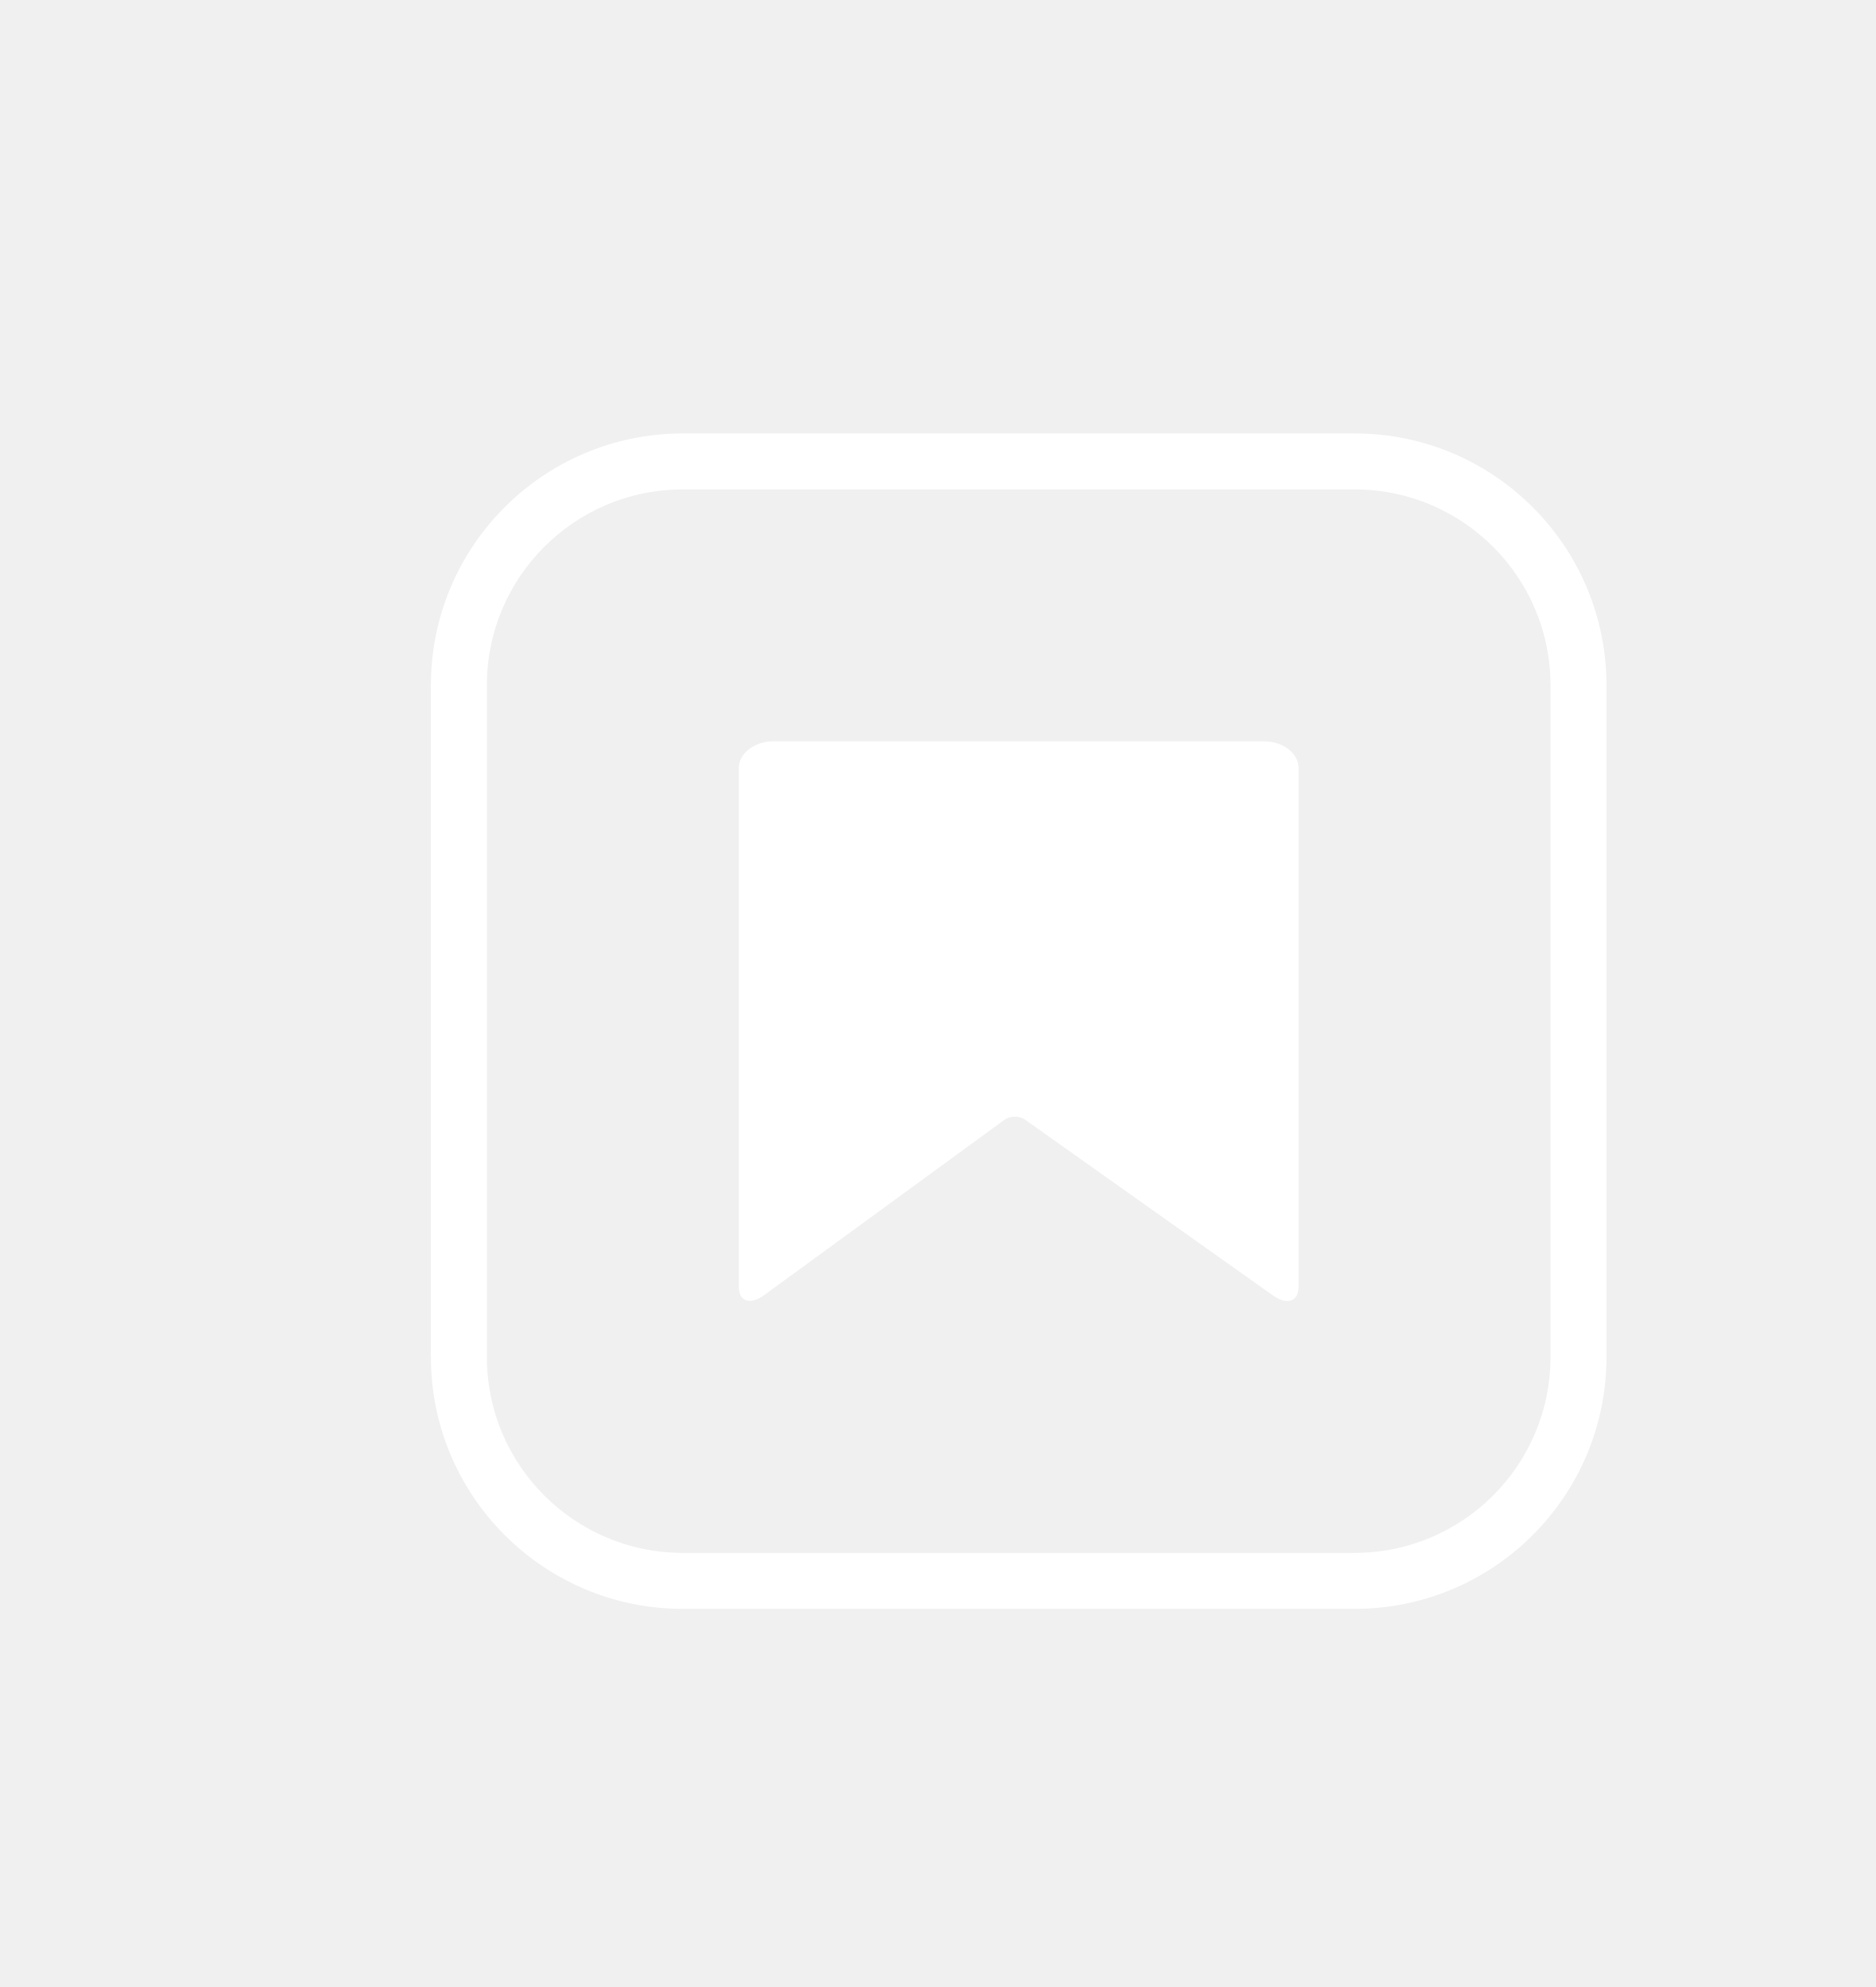
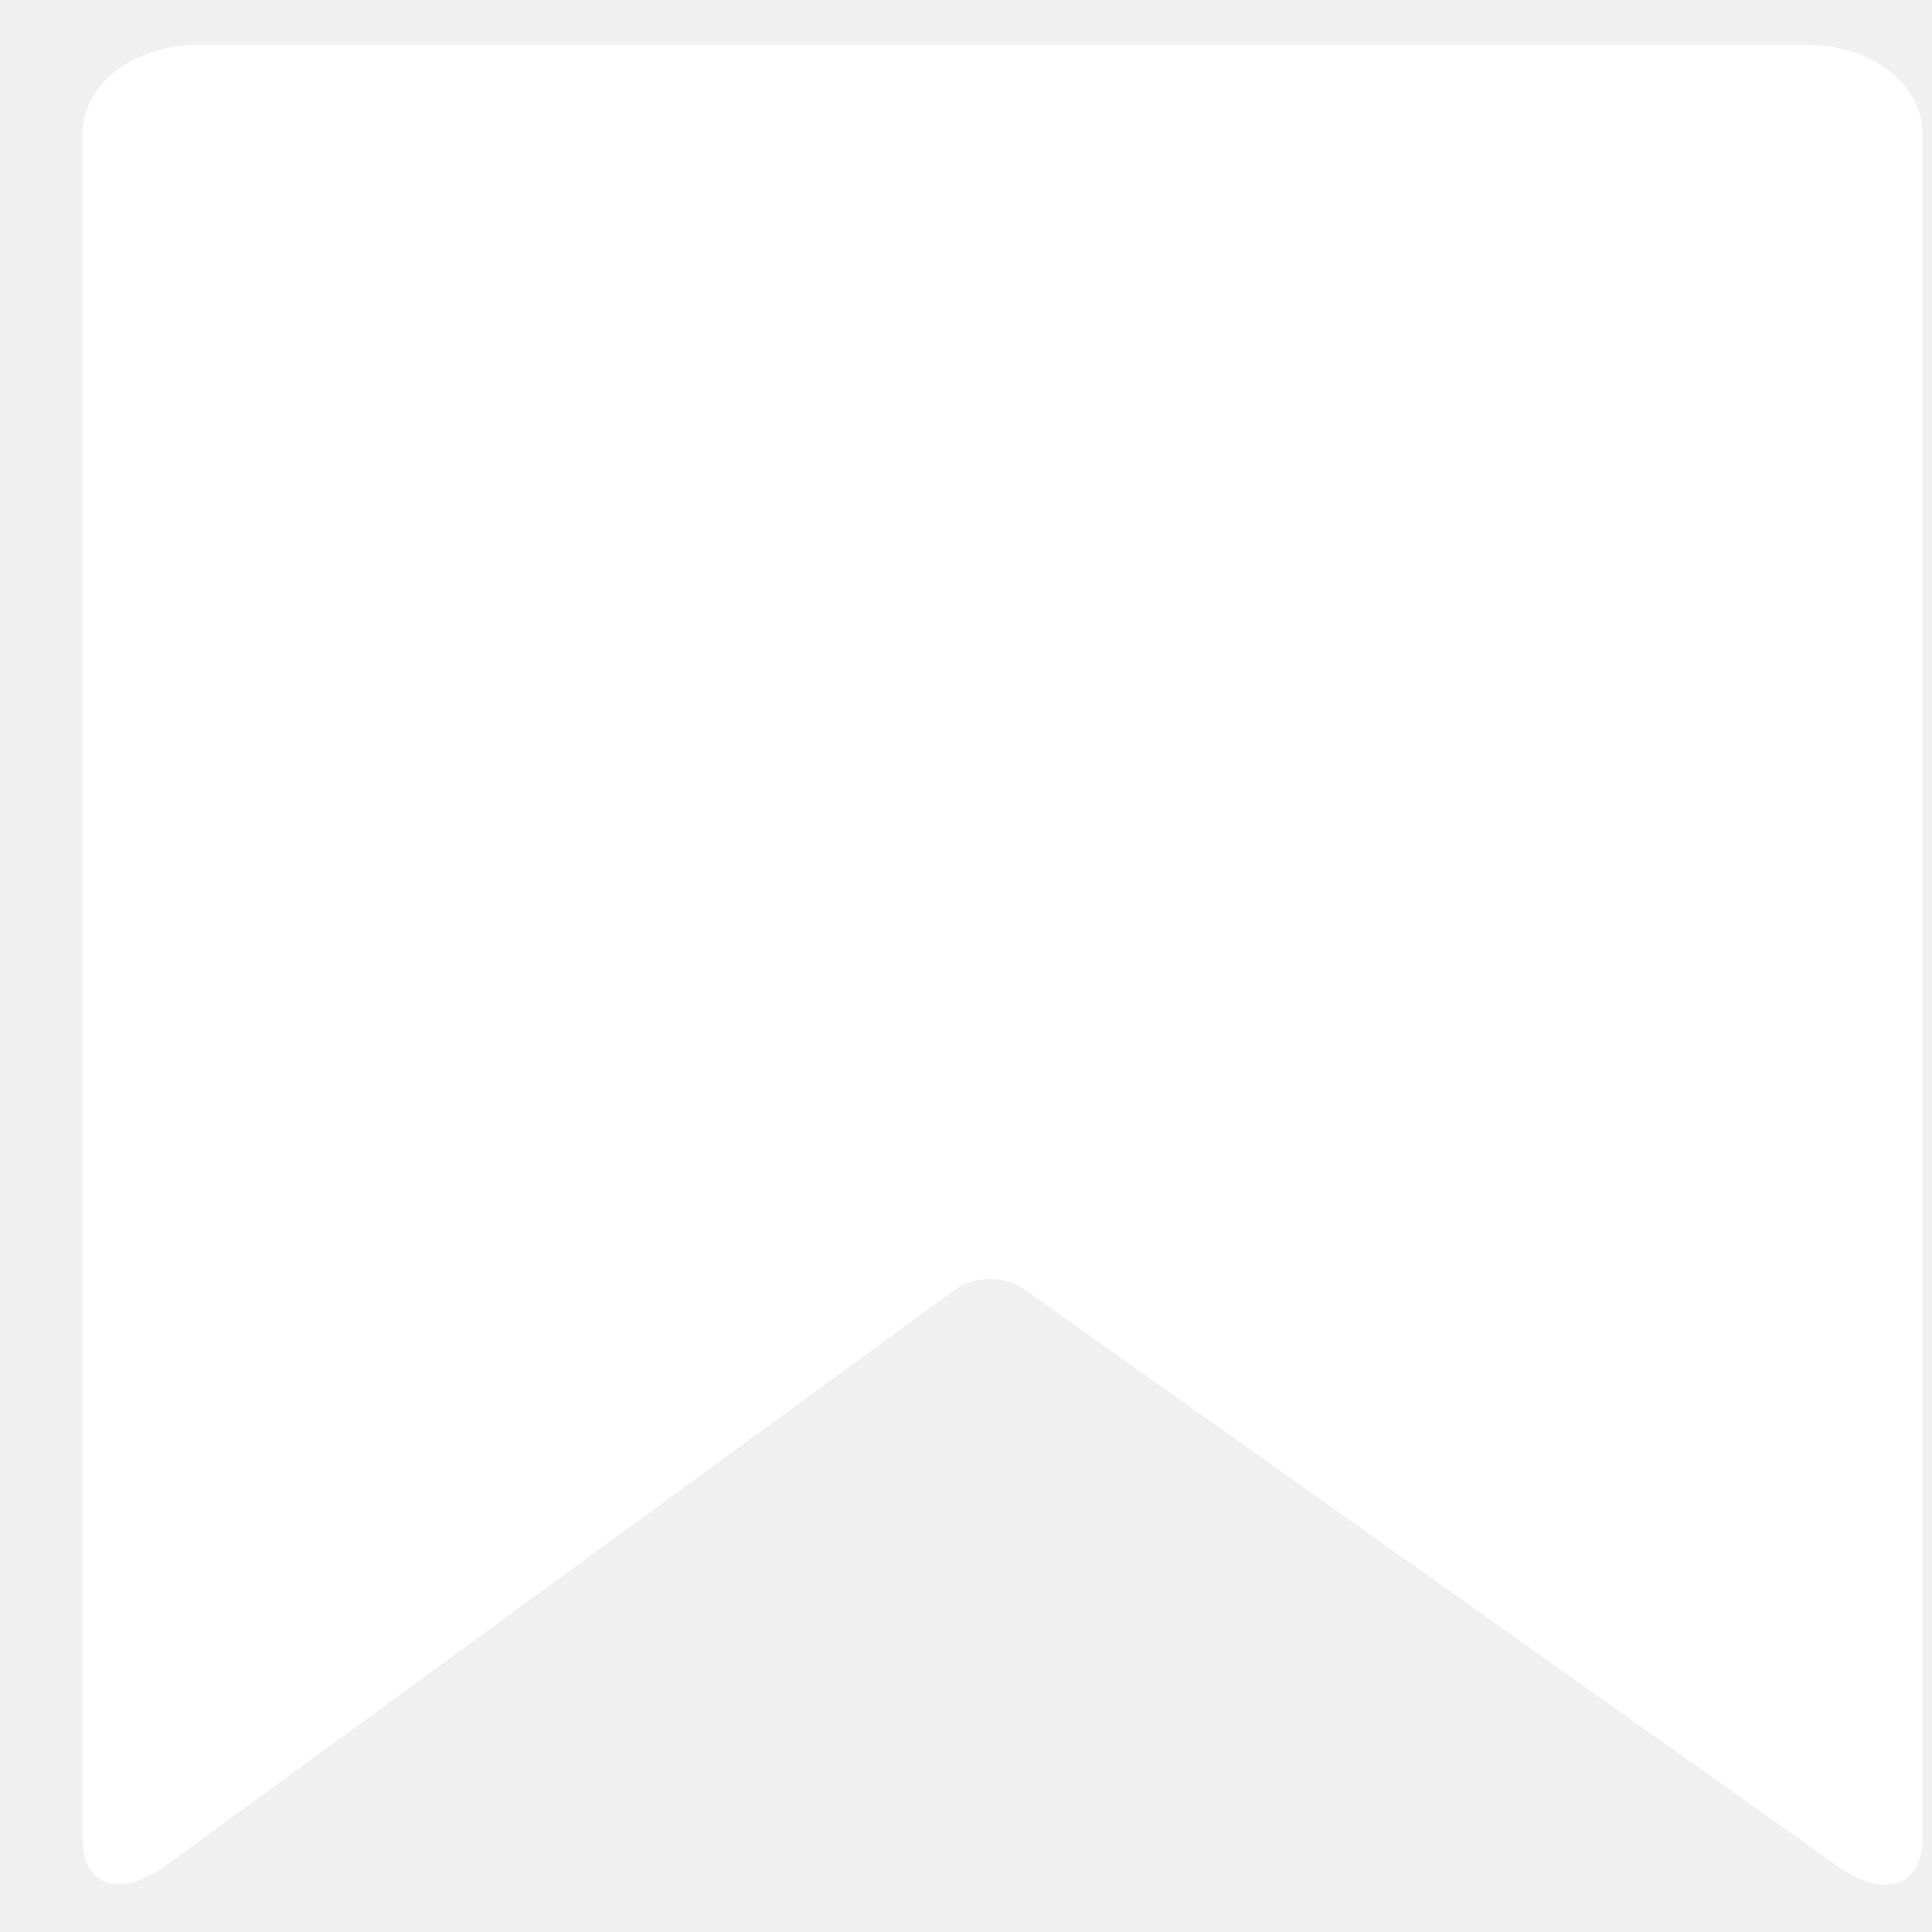
- <svg xmlns="http://www.w3.org/2000/svg" width="67" height="71" viewBox="0 0 67 71" fill="none">
-   <path d="M45.145 26.488H27.645C26.958 26.488 26.395 26.916 26.395 27.445V45.979C26.395 46.508 26.802 46.643 27.308 46.273L35.889 40.011C36.089 39.867 36.42 39.867 36.62 40.006L45.477 46.287C45.983 46.648 46.395 46.508 46.395 45.979V27.445C46.395 26.916 45.839 26.488 45.145 26.488Z" fill="white" />
-   <path d="M24.395 17.488H48.395V15.488H24.395V17.488ZM55.395 24.488V48.488H57.395V24.488H55.395ZM48.395 55.488H24.395V57.488H48.395V55.488ZM17.395 48.488V24.488H15.395V48.488H17.395ZM24.395 55.488C20.529 55.488 17.395 52.354 17.395 48.488H15.395C15.395 53.458 19.425 57.488 24.395 57.488V55.488ZM55.395 48.488C55.395 52.354 52.261 55.488 48.395 55.488V57.488C53.366 57.488 57.395 53.458 57.395 48.488H55.395ZM48.395 17.488C52.261 17.488 55.395 20.622 55.395 24.488H57.395C57.395 19.517 53.366 15.488 48.395 15.488V17.488ZM24.395 15.488C19.425 15.488 15.395 19.517 15.395 24.488H17.395C17.395 20.622 20.529 17.488 24.395 17.488V15.488Z" fill="white" />
+ <svg xmlns="http://www.w3.org/2000/svg" width="21" height="21" viewBox="0 0 21 21" fill="none">
+   <path d="M19.647 0.488H2.147C1.459 0.488 0.897 0.916 0.897 1.445V19.979C0.897 20.508 1.303 20.643 1.809 20.273L10.39 14.011C10.591 13.867 10.922 13.867 11.122 14.006L19.978 20.287C20.484 20.648 20.897 20.508 20.897 19.979V1.445C20.897 0.916 20.34 0.488 19.647 0.488Z" fill="white" />
</svg>
